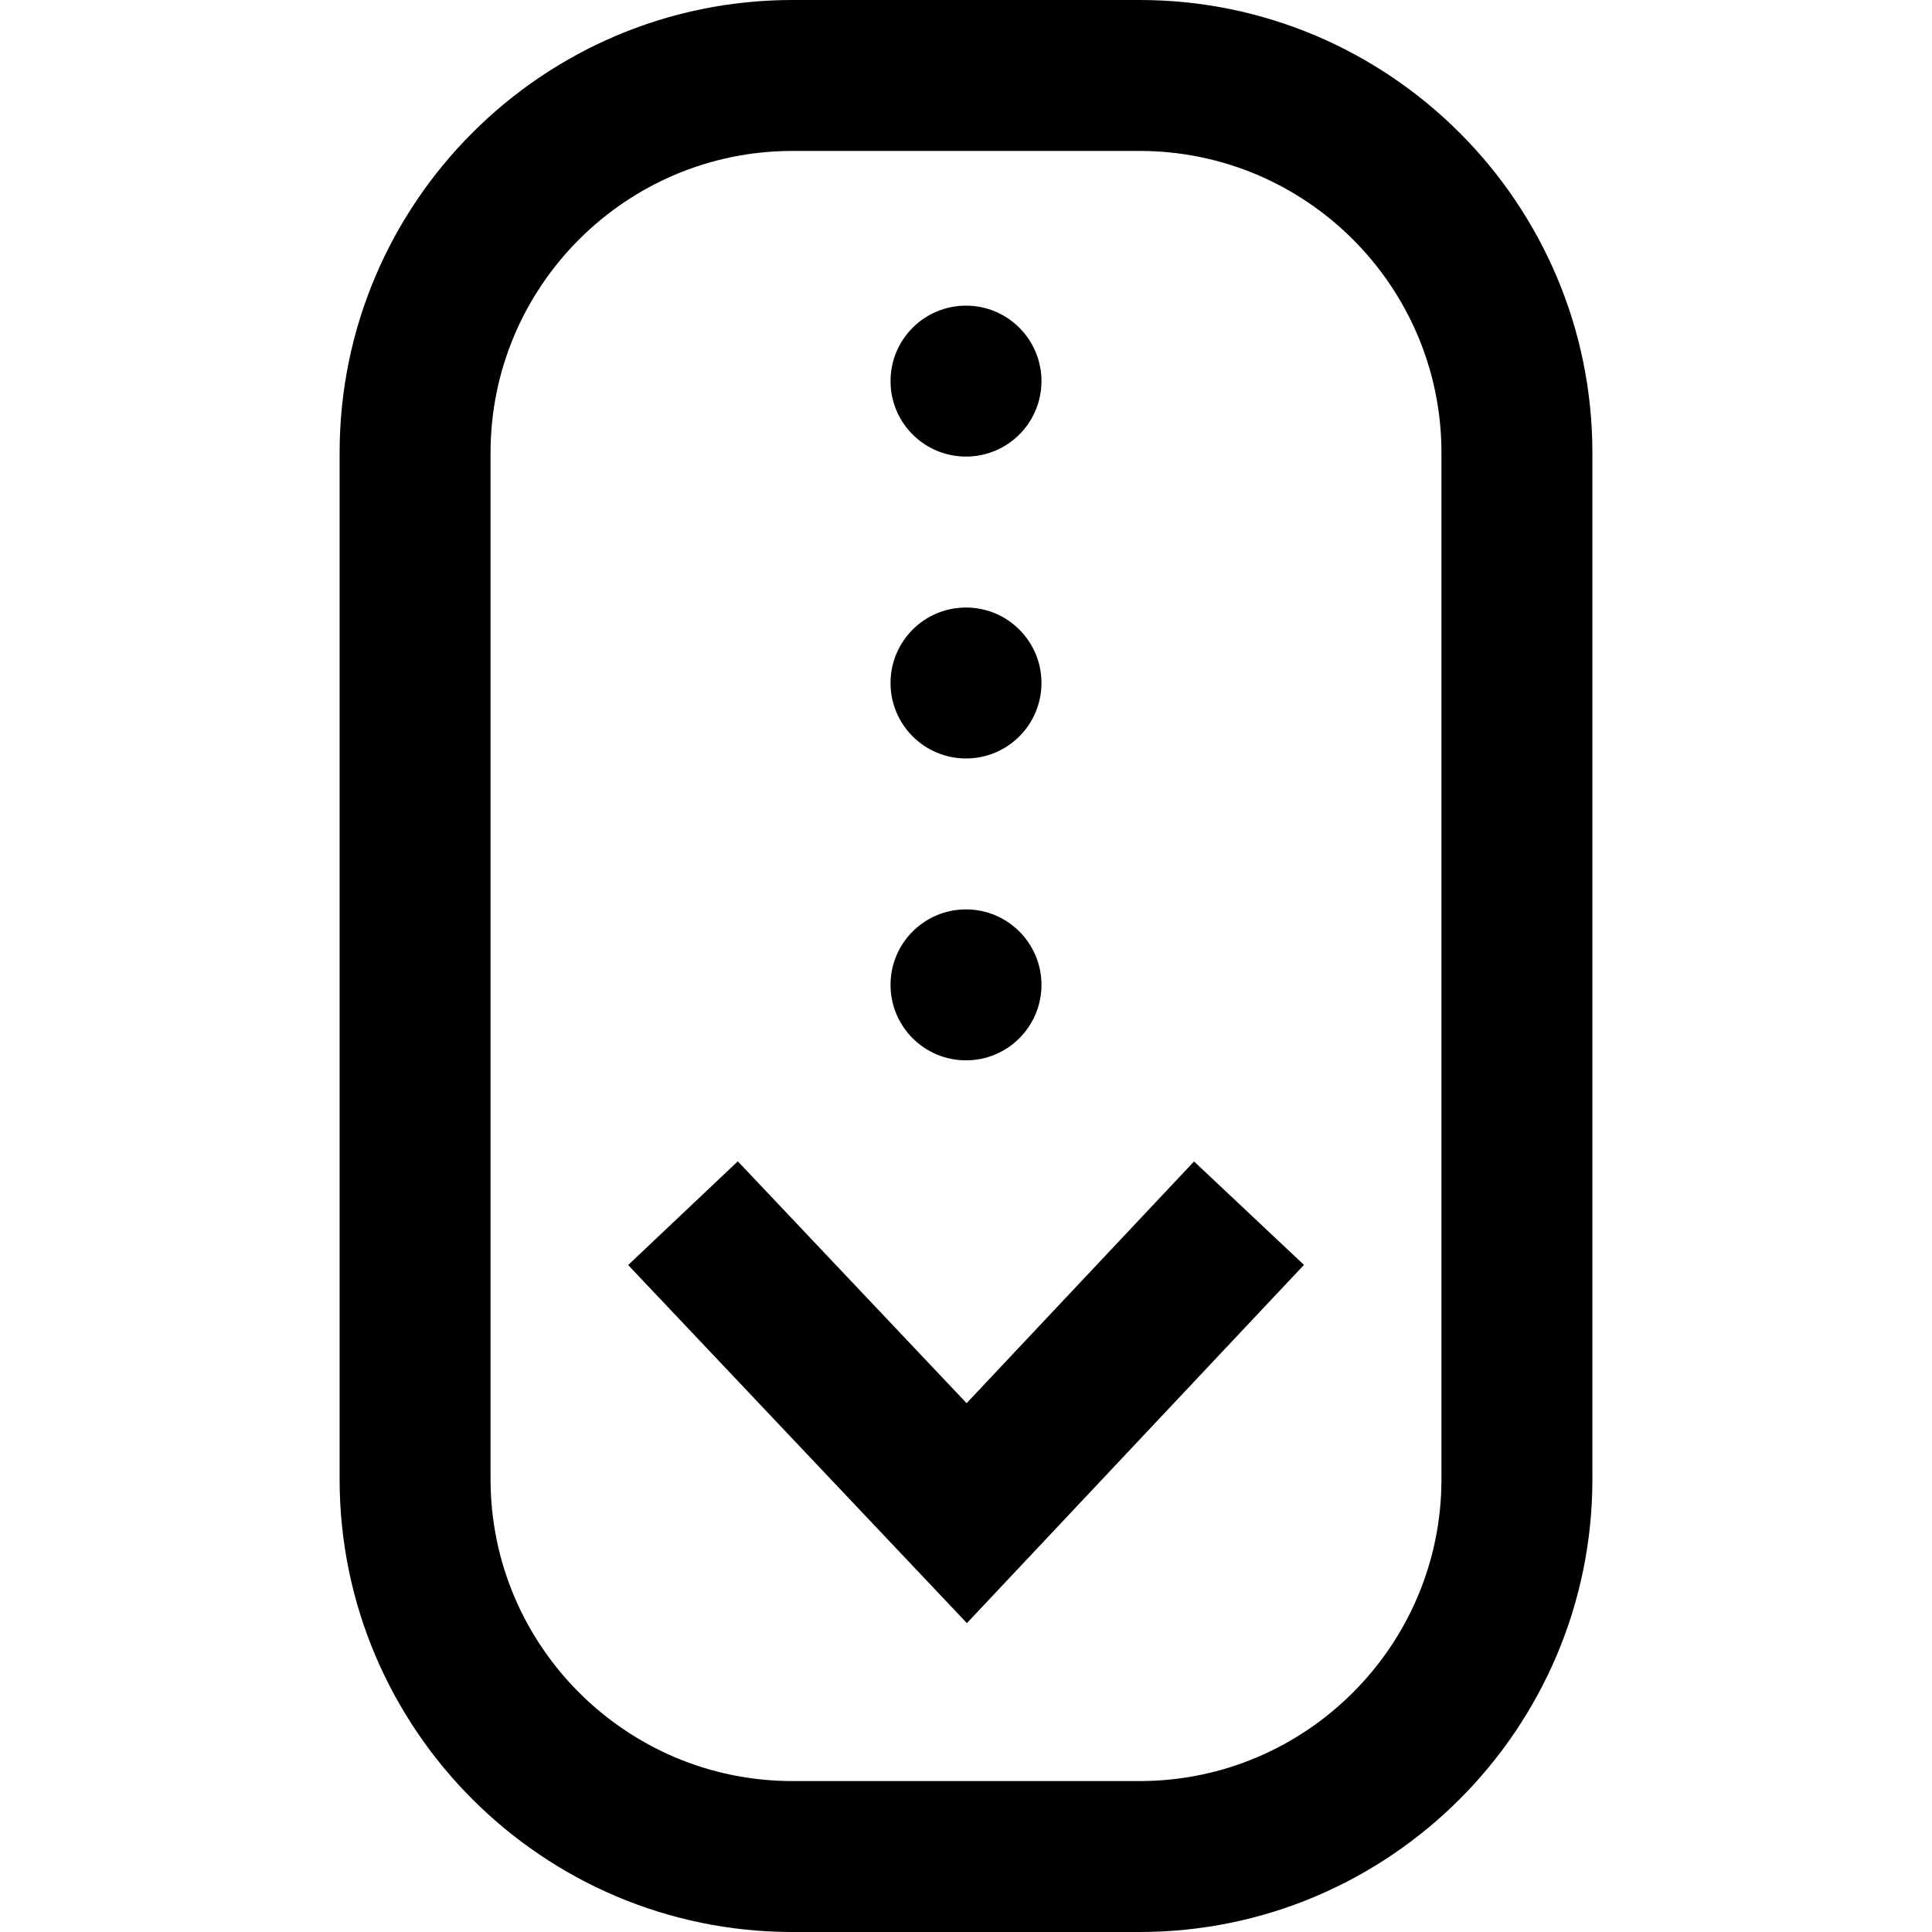
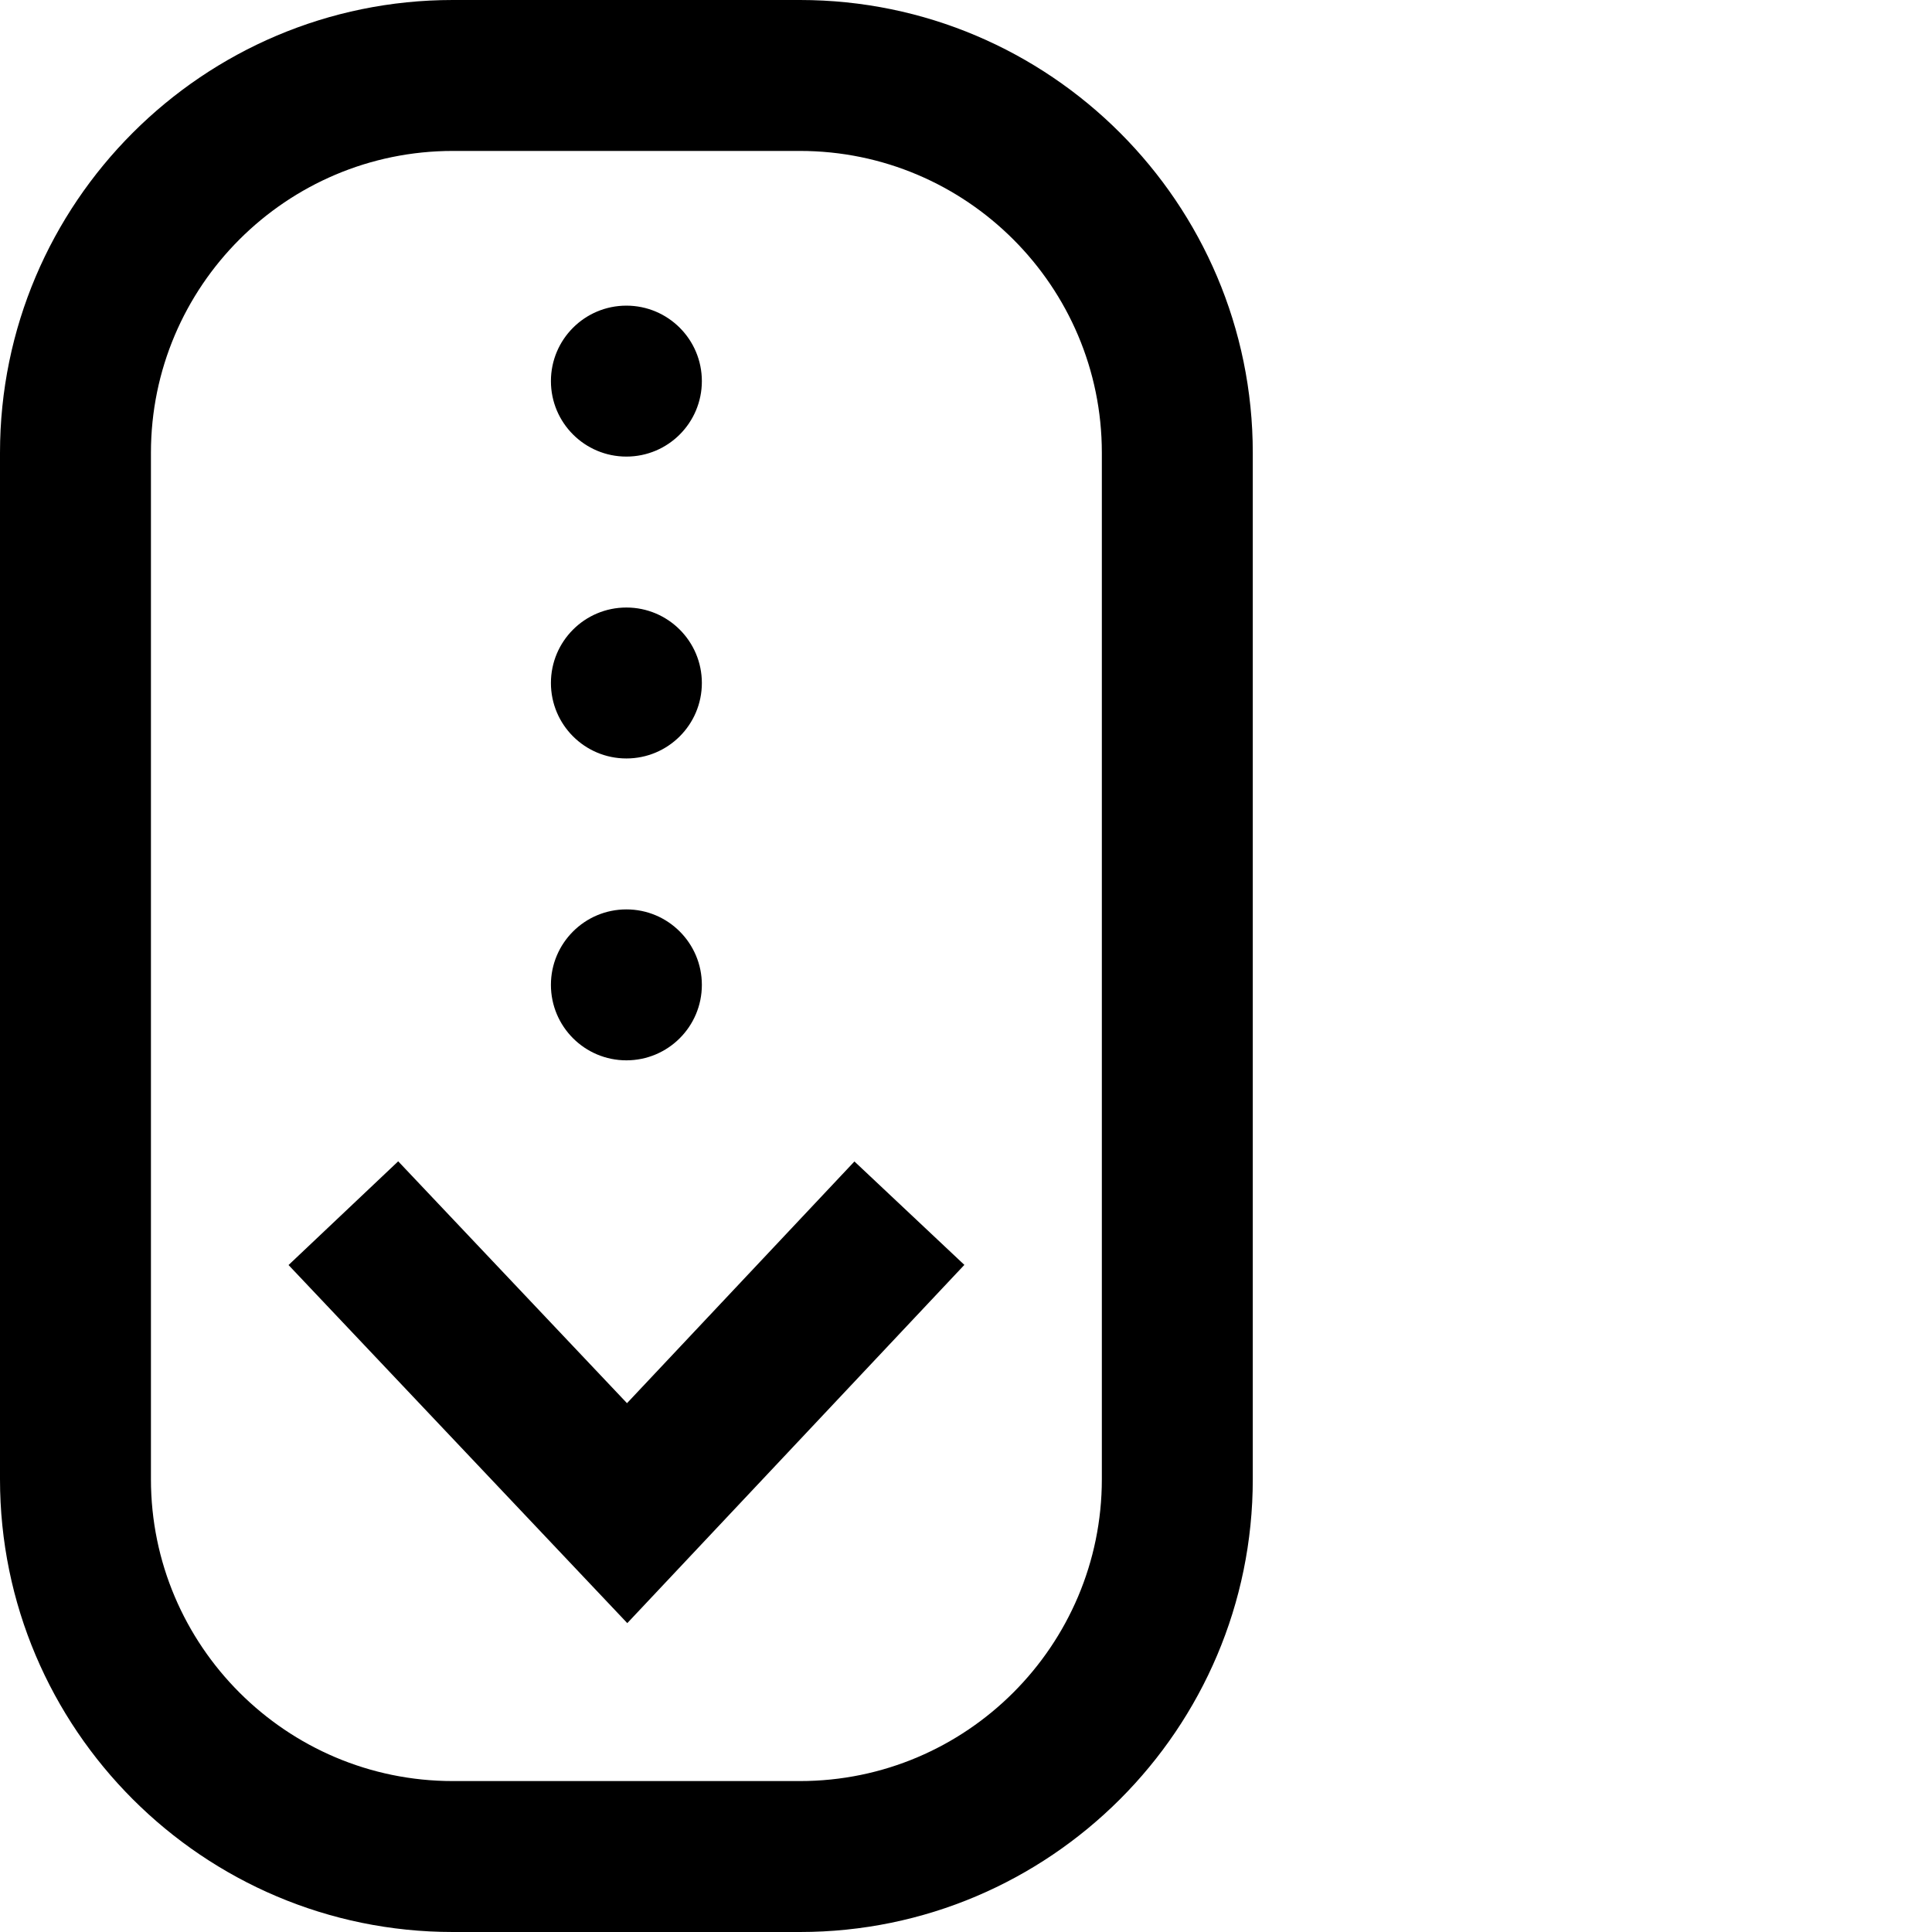
- <svg xmlns="http://www.w3.org/2000/svg" height="512pt" viewBox="-90 0 512 512" width="512pt">
+ <svg xmlns="http://www.w3.org/2000/svg" height="512px" viewBox="0 0 512 512" width="512px">
  <path d="m166.238 430.145-89.77-94.898 29.059-27.488 60.633 64.098 60.273-64.059 29.133 27.41zm165.762-38.145v-272c0-66.168-53.832-120-120-120h-92c-66.168 0-120 53.832-120 120v272c0 66.168 53.832 120 120 120h92c66.168 0 120-53.832 120-120zm-120-352c44.113 0 80 35.887 80 80v272c0 44.113-35.887 80-80 80h-92c-44.113 0-80-35.887-80-80v-272c0-44.113 35.887-80 80-80zm-46 41c-11.047 0-20 8.953-20 20s8.953 20 20 20 20-8.953 20-20-8.953-20-20-20zm0 80c-11.047 0-20 8.953-20 20s8.953 20 20 20 20-8.953 20-20-8.953-20-20-20zm0 80c-11.047 0-20 8.953-20 20s8.953 20 20 20 20-8.953 20-20-8.953-20-20-20zm0 0" />
</svg>
